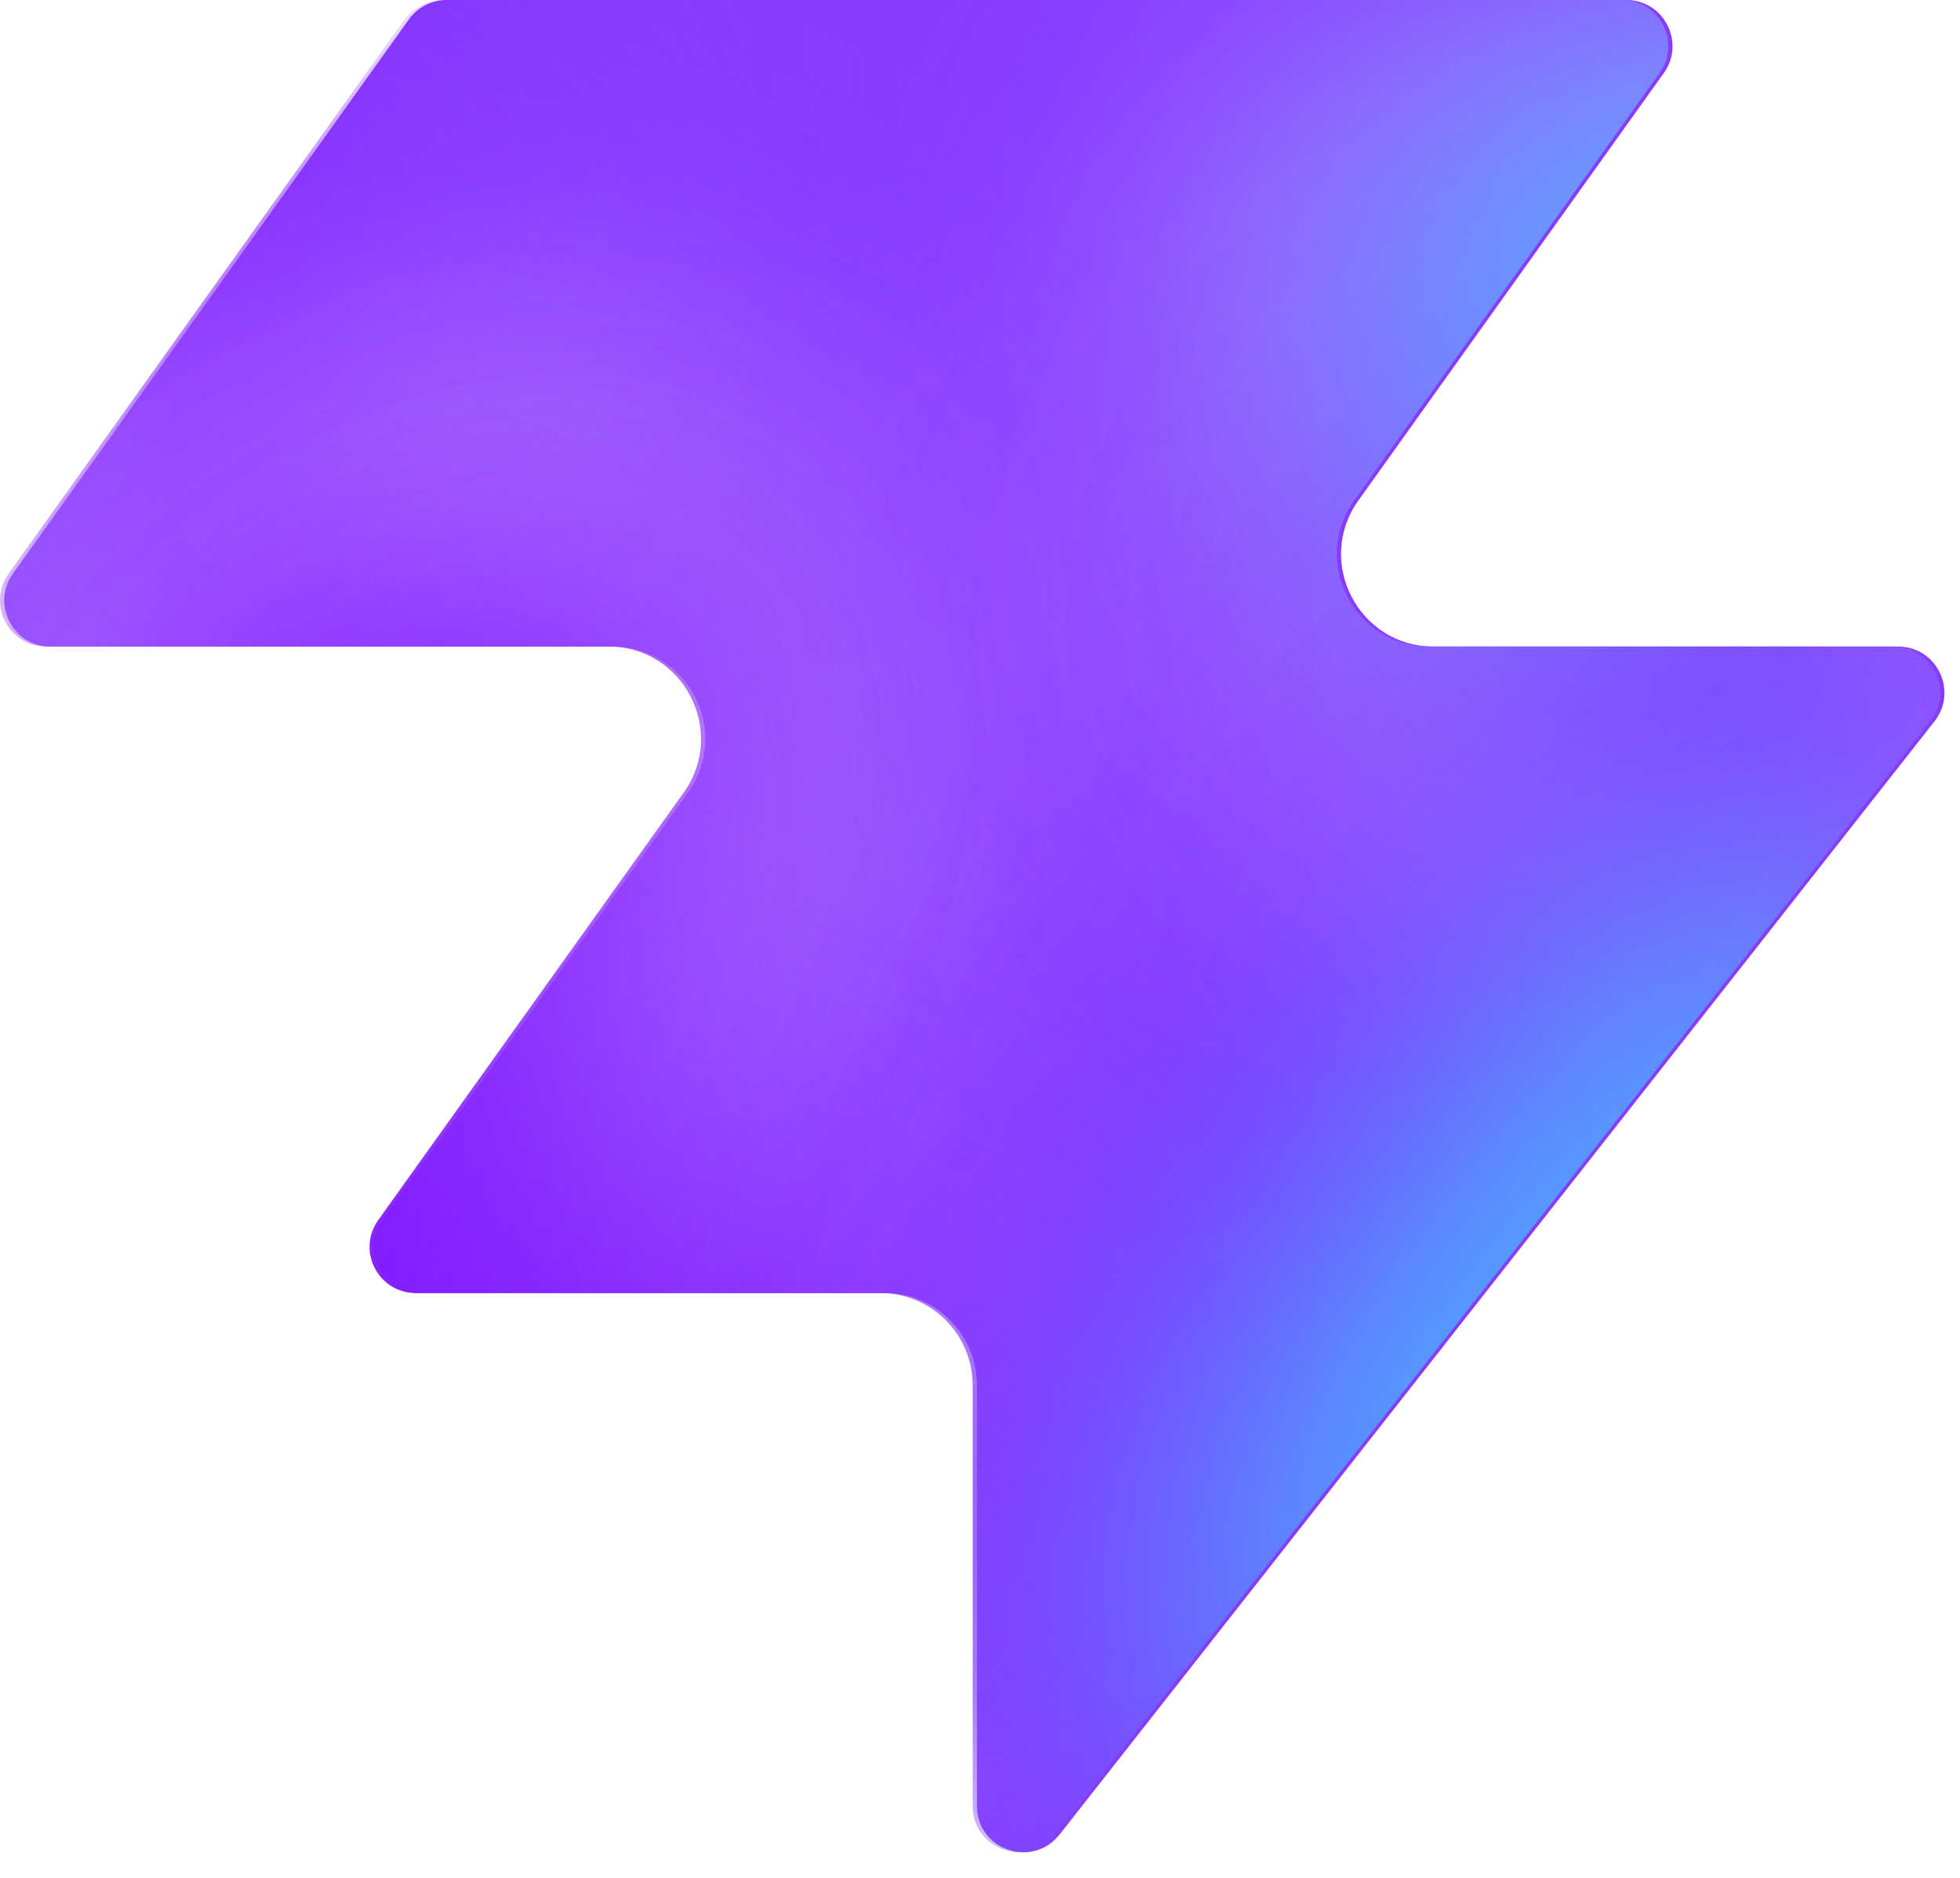
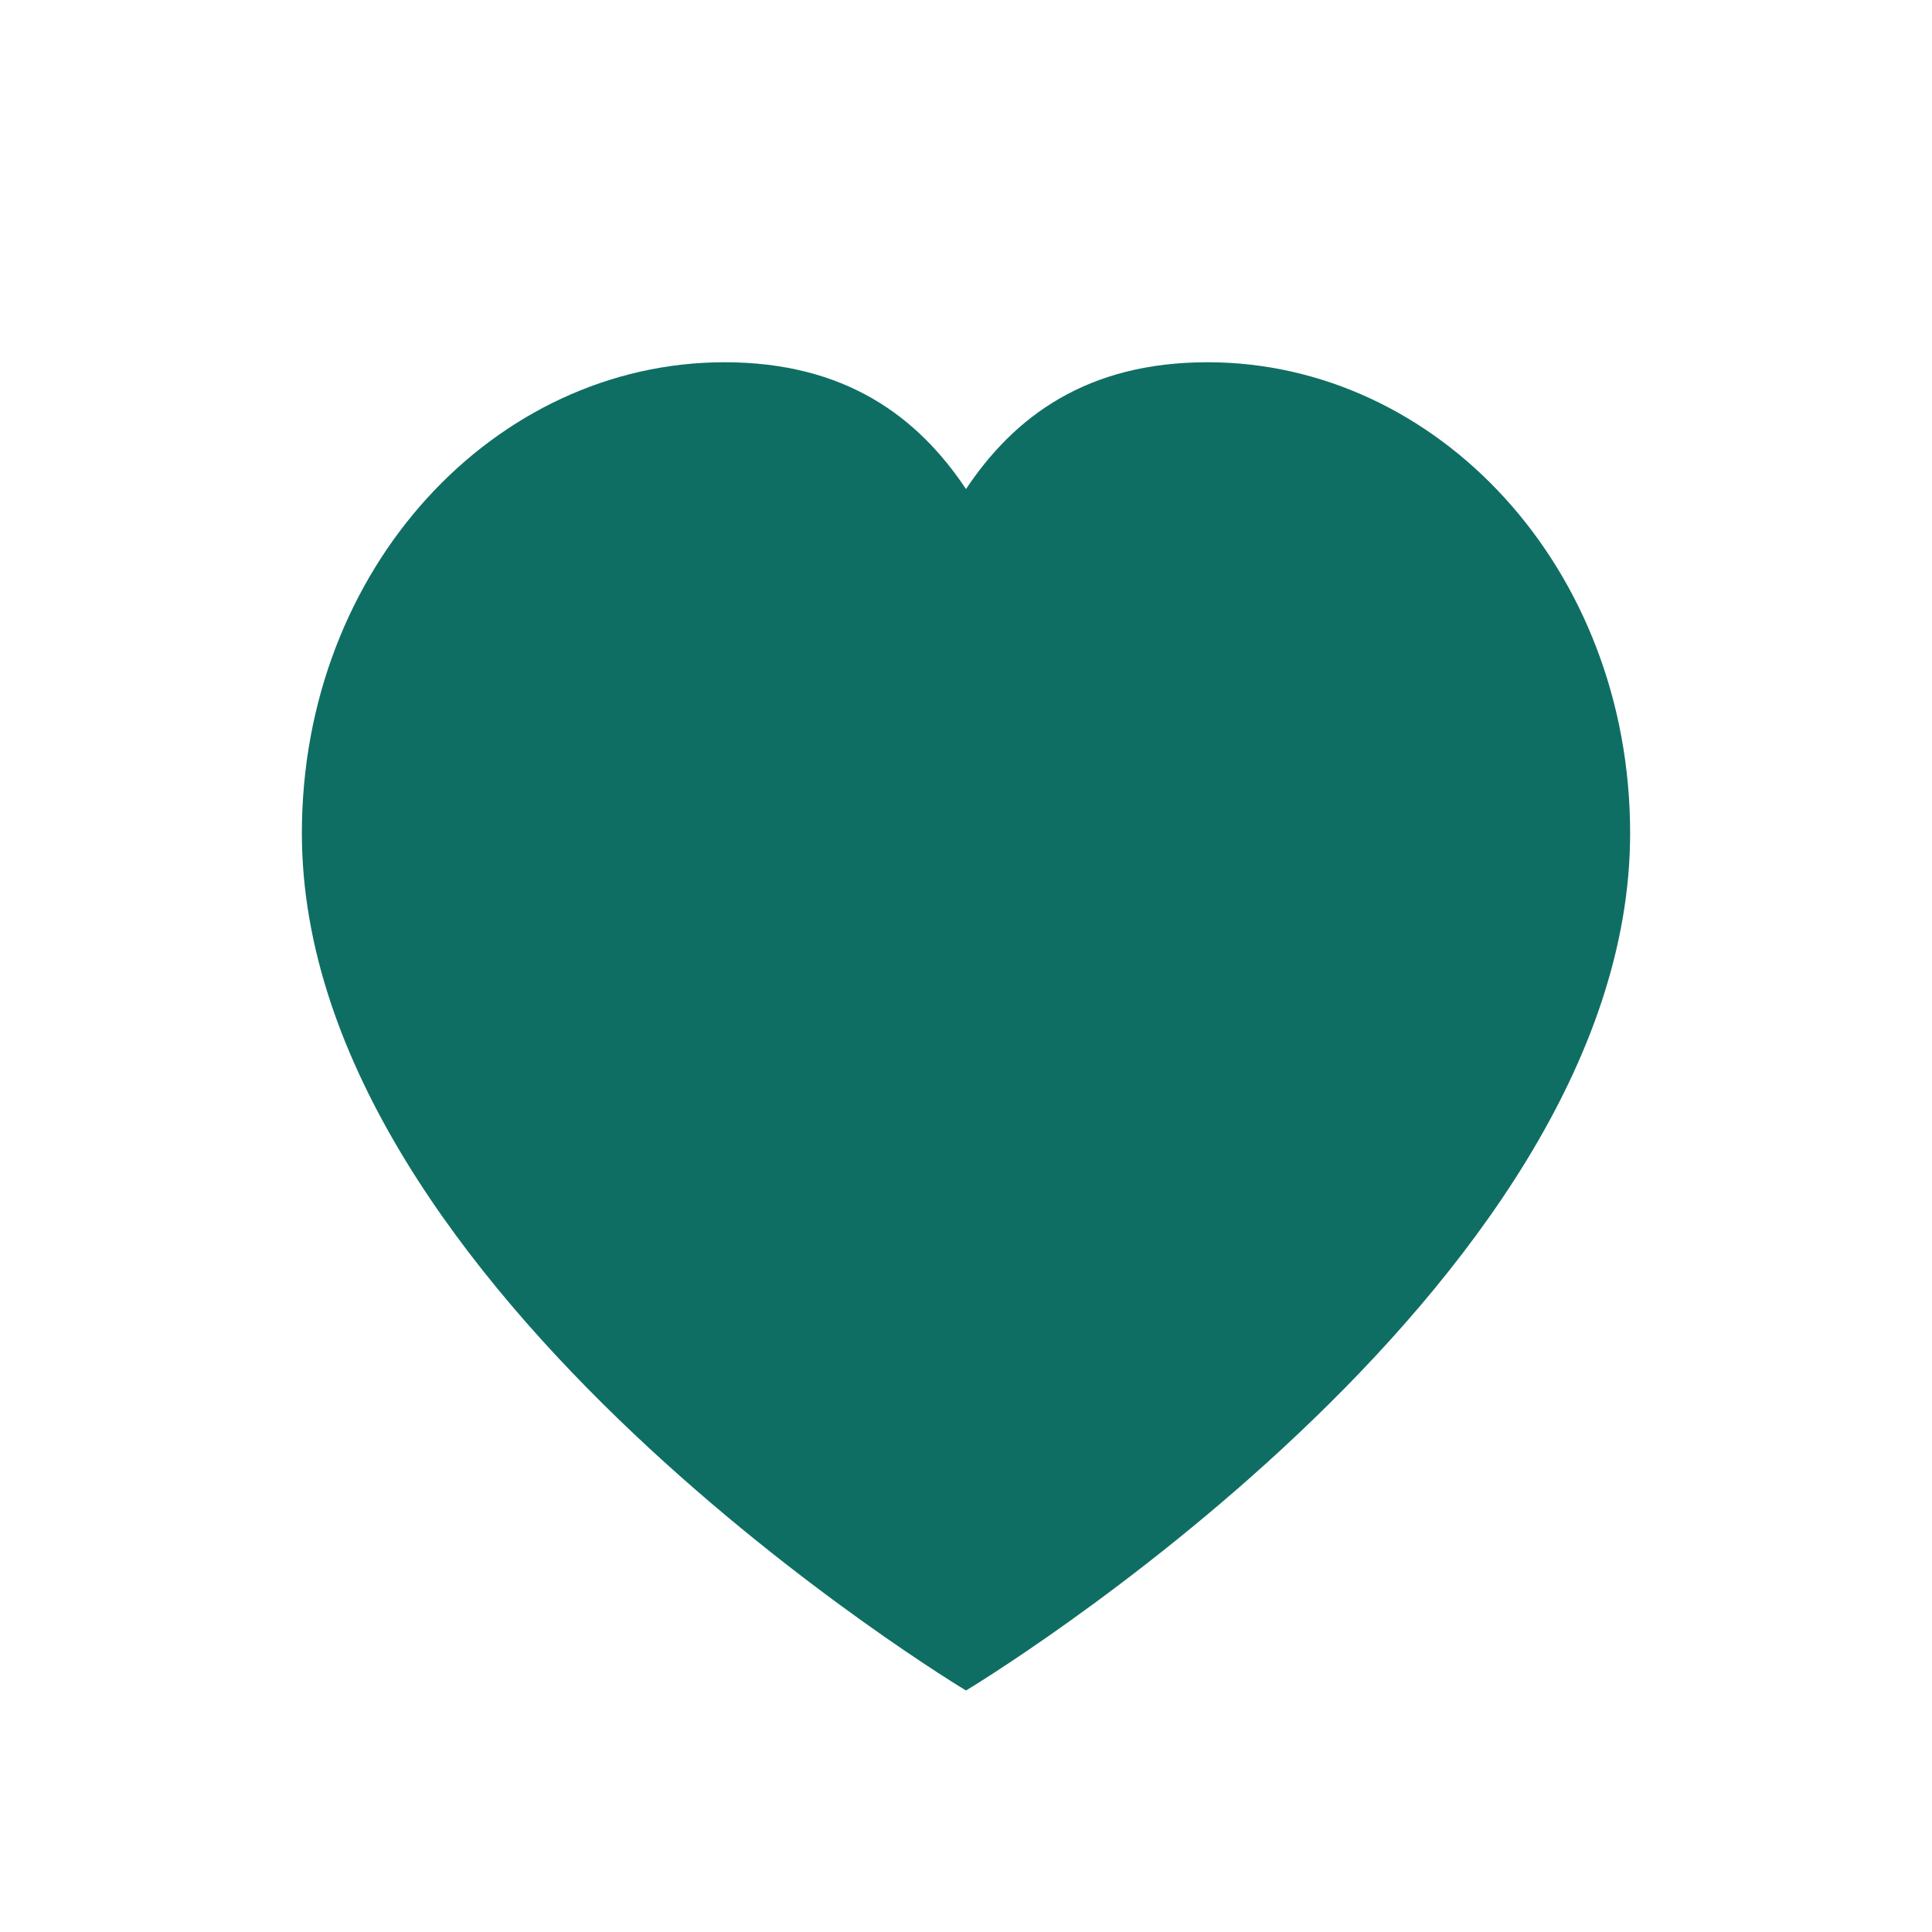
- <svg xmlns="http://www.w3.org/2000/svg" width="48" height="46" fill="none" viewBox="0 0 48 46">
-   <path fill="#863bff" d="M25.946 44.938c-.664.845-2.021.375-2.021-.698V33.937a2.26 2.26 0 0 0-2.262-2.262H10.287c-.92 0-1.456-1.04-.92-1.788l7.48-10.471c1.07-1.497 0-3.578-1.842-3.578H1.237c-.92 0-1.456-1.04-.92-1.788L10.013.474c.214-.297.556-.474.92-.474h28.894c.92 0 1.456 1.04.92 1.788l-7.48 10.471c-1.07 1.498 0 3.579 1.842 3.579h11.377c.943 0 1.473 1.088.89 1.83L25.947 44.94z" style="fill:#863bff;fill:color(display-p3 .525 .23 1);fill-opacity:1" />
-   <mask id="a" width="48" height="46" x="0" y="0" maskUnits="userSpaceOnUse" style="mask-type:alpha">
-     <path fill="#000" d="M25.842 44.938c-.664.844-2.021.375-2.021-.698V33.937a2.26 2.26 0 0 0-2.262-2.262H10.183c-.92 0-1.456-1.04-.92-1.788l7.48-10.471c1.07-1.498 0-3.579-1.842-3.579H1.133c-.92 0-1.456-1.04-.92-1.787L9.91.473c.214-.297.556-.474.92-.474h28.894c.92 0 1.456 1.04.92 1.788l-7.48 10.471c-1.07 1.498 0 3.578 1.842 3.578h11.377c.943 0 1.473 1.088.89 1.832L25.843 44.94z" style="fill:#000;fill-opacity:1" />
-   </mask>
-   <g mask="url(#a)">
-     <g filter="url(#b)">
-       <ellipse cx="5.508" cy="14.704" fill="#ede6ff" rx="5.508" ry="14.704" style="fill:#ede6ff;fill:color(display-p3 .927 .903 1);fill-opacity:1" transform="matrix(.00324 1 1 -.00324 -4.47 31.516)" />
-     </g>
-     <g filter="url(#c)">
-       <ellipse cx="10.399" cy="29.851" fill="#ede6ff" rx="10.399" ry="29.851" style="fill:#ede6ff;fill:color(display-p3 .927 .903 1);fill-opacity:1" transform="matrix(.00324 1 1 -.00324 -39.328 7.883)" />
-     </g>
-     <g filter="url(#d)">
-       <ellipse cx="5.508" cy="30.487" fill="#7e14ff" rx="5.508" ry="30.487" style="fill:#7e14ff;fill:color(display-p3 .492 .077 1);fill-opacity:1" transform="rotate(89.814 -25.913 -14.639)scale(1 -1)" />
-     </g>
-     <g filter="url(#e)">
-       <ellipse cx="5.508" cy="30.599" fill="#7e14ff" rx="5.508" ry="30.599" style="fill:#7e14ff;fill:color(display-p3 .492 .077 1);fill-opacity:1" transform="rotate(89.814 -32.644 -3.334)scale(1 -1)" />
-     </g>
-     <g filter="url(#f)">
-       <ellipse cx="5.508" cy="30.599" fill="#7e14ff" rx="5.508" ry="30.599" style="fill:#7e14ff;fill:color(display-p3 .492 .077 1);fill-opacity:1" transform="matrix(.00324 1 1 -.00324 -34.34 30.47)" />
-     </g>
-     <g filter="url(#g)">
-       <ellipse cx="14.072" cy="22.078" fill="#ede6ff" rx="14.072" ry="22.078" style="fill:#ede6ff;fill:color(display-p3 .927 .903 1);fill-opacity:1" transform="rotate(93.35 24.506 48.493)scale(-1 1)" />
-     </g>
-     <g filter="url(#h)">
-       <ellipse cx="3.47" cy="21.501" fill="#7e14ff" rx="3.47" ry="21.501" style="fill:#7e14ff;fill:color(display-p3 .492 .077 1);fill-opacity:1" transform="rotate(89.009 28.708 47.59)scale(-1 1)" />
-     </g>
-     <g filter="url(#i)">
-       <ellipse cx="3.47" cy="21.501" fill="#7e14ff" rx="3.47" ry="21.501" style="fill:#7e14ff;fill:color(display-p3 .492 .077 1);fill-opacity:1" transform="rotate(89.009 28.708 47.59)scale(-1 1)" />
-     </g>
-     <g filter="url(#j)">
-       <ellipse cx=".387" cy="8.972" fill="#7e14ff" rx="4.407" ry="29.108" style="fill:#7e14ff;fill:color(display-p3 .492 .077 1);fill-opacity:1" transform="rotate(39.51 .387 8.972)" />
-     </g>
-     <g filter="url(#k)">
-       <ellipse cx="47.523" cy="-6.092" fill="#7e14ff" rx="4.407" ry="29.108" style="fill:#7e14ff;fill:color(display-p3 .492 .077 1);fill-opacity:1" transform="rotate(37.892 47.523 -6.092)" />
-     </g>
-     <g filter="url(#l)">
-       <ellipse cx="41.412" cy="6.333" fill="#47bfff" rx="5.971" ry="9.665" style="fill:#47bfff;fill:color(display-p3 .28 .748 1);fill-opacity:1" transform="rotate(37.892 41.412 6.333)" />
-     </g>
-     <g filter="url(#m)">
-       <ellipse cx="-1.879" cy="38.332" fill="#7e14ff" rx="4.407" ry="29.108" style="fill:#7e14ff;fill:color(display-p3 .492 .077 1);fill-opacity:1" transform="rotate(37.892 -1.88 38.332)" />
-     </g>
-     <g filter="url(#n)">
-       <ellipse cx="-1.879" cy="38.332" fill="#7e14ff" rx="4.407" ry="29.108" style="fill:#7e14ff;fill:color(display-p3 .492 .077 1);fill-opacity:1" transform="rotate(37.892 -1.88 38.332)" />
-     </g>
-     <g filter="url(#o)">
-       <ellipse cx="35.651" cy="29.907" fill="#7e14ff" rx="4.407" ry="29.108" style="fill:#7e14ff;fill:color(display-p3 .492 .077 1);fill-opacity:1" transform="rotate(37.892 35.651 29.907)" />
-     </g>
-     <g filter="url(#p)">
-       <ellipse cx="38.418" cy="32.4" fill="#47bfff" rx="5.971" ry="15.297" style="fill:#47bfff;fill:color(display-p3 .28 .748 1);fill-opacity:1" transform="rotate(37.892 38.418 32.4)" />
-     </g>
-   </g>
-   <defs>
-     <filter id="b" width="60.045" height="41.654" x="-19.77" y="16.149" color-interpolation-filters="sRGB" filterUnits="userSpaceOnUse">
-       <feFlood flood-opacity="0" result="BackgroundImageFix" />
-       <feBlend in="SourceGraphic" in2="BackgroundImageFix" result="shape" />
-       <feGaussianBlur result="effect1_foregroundBlur_2002_17158" stdDeviation="7.659" />
-     </filter>
-     <filter id="c" width="90.34" height="51.437" x="-54.613" y="-7.533" color-interpolation-filters="sRGB" filterUnits="userSpaceOnUse">
-       <feFlood flood-opacity="0" result="BackgroundImageFix" />
-       <feBlend in="SourceGraphic" in2="BackgroundImageFix" result="shape" />
-       <feGaussianBlur result="effect1_foregroundBlur_2002_17158" stdDeviation="7.659" />
-     </filter>
-     <filter id="d" width="79.355" height="29.4" x="-49.64" y="2.03" color-interpolation-filters="sRGB" filterUnits="userSpaceOnUse">
-       <feFlood flood-opacity="0" result="BackgroundImageFix" />
-       <feBlend in="SourceGraphic" in2="BackgroundImageFix" result="shape" />
-       <feGaussianBlur result="effect1_foregroundBlur_2002_17158" stdDeviation="4.596" />
-     </filter>
-     <filter id="e" width="79.579" height="29.4" x="-45.045" y="20.029" color-interpolation-filters="sRGB" filterUnits="userSpaceOnUse">
-       <feFlood flood-opacity="0" result="BackgroundImageFix" />
-       <feBlend in="SourceGraphic" in2="BackgroundImageFix" result="shape" />
-       <feGaussianBlur result="effect1_foregroundBlur_2002_17158" stdDeviation="4.596" />
-     </filter>
-     <filter id="f" width="79.579" height="29.4" x="-43.513" y="21.178" color-interpolation-filters="sRGB" filterUnits="userSpaceOnUse">
-       <feFlood flood-opacity="0" result="BackgroundImageFix" />
-       <feBlend in="SourceGraphic" in2="BackgroundImageFix" result="shape" />
-       <feGaussianBlur result="effect1_foregroundBlur_2002_17158" stdDeviation="4.596" />
-     </filter>
-     <filter id="g" width="74.749" height="58.852" x="15.756" y="-17.901" color-interpolation-filters="sRGB" filterUnits="userSpaceOnUse">
-       <feFlood flood-opacity="0" result="BackgroundImageFix" />
-       <feBlend in="SourceGraphic" in2="BackgroundImageFix" result="shape" />
-       <feGaussianBlur result="effect1_foregroundBlur_2002_17158" stdDeviation="7.659" />
-     </filter>
-     <filter id="h" width="61.377" height="25.362" x="23.548" y="2.284" color-interpolation-filters="sRGB" filterUnits="userSpaceOnUse">
-       <feFlood flood-opacity="0" result="BackgroundImageFix" />
-       <feBlend in="SourceGraphic" in2="BackgroundImageFix" result="shape" />
-       <feGaussianBlur result="effect1_foregroundBlur_2002_17158" stdDeviation="4.596" />
-     </filter>
-     <filter id="i" width="61.377" height="25.362" x="23.548" y="2.284" color-interpolation-filters="sRGB" filterUnits="userSpaceOnUse">
-       <feFlood flood-opacity="0" result="BackgroundImageFix" />
-       <feBlend in="SourceGraphic" in2="BackgroundImageFix" result="shape" />
-       <feGaussianBlur result="effect1_foregroundBlur_2002_17158" stdDeviation="4.596" />
-     </filter>
-     <filter id="j" width="56.045" height="63.649" x="-27.636" y="-22.853" color-interpolation-filters="sRGB" filterUnits="userSpaceOnUse">
-       <feFlood flood-opacity="0" result="BackgroundImageFix" />
-       <feBlend in="SourceGraphic" in2="BackgroundImageFix" result="shape" />
-       <feGaussianBlur result="effect1_foregroundBlur_2002_17158" stdDeviation="4.596" />
-     </filter>
-     <filter id="k" width="54.814" height="64.646" x="20.116" y="-38.415" color-interpolation-filters="sRGB" filterUnits="userSpaceOnUse">
-       <feFlood flood-opacity="0" result="BackgroundImageFix" />
-       <feBlend in="SourceGraphic" in2="BackgroundImageFix" result="shape" />
-       <feGaussianBlur result="effect1_foregroundBlur_2002_17158" stdDeviation="4.596" />
-     </filter>
-     <filter id="l" width="33.541" height="35.313" x="24.641" y="-11.323" color-interpolation-filters="sRGB" filterUnits="userSpaceOnUse">
-       <feFlood flood-opacity="0" result="BackgroundImageFix" />
-       <feBlend in="SourceGraphic" in2="BackgroundImageFix" result="shape" />
-       <feGaussianBlur result="effect1_foregroundBlur_2002_17158" stdDeviation="4.596" />
-     </filter>
-     <filter id="m" width="54.814" height="64.646" x="-29.286" y="6.009" color-interpolation-filters="sRGB" filterUnits="userSpaceOnUse">
-       <feFlood flood-opacity="0" result="BackgroundImageFix" />
-       <feBlend in="SourceGraphic" in2="BackgroundImageFix" result="shape" />
-       <feGaussianBlur result="effect1_foregroundBlur_2002_17158" stdDeviation="4.596" />
-     </filter>
-     <filter id="n" width="54.814" height="64.646" x="-29.286" y="6.009" color-interpolation-filters="sRGB" filterUnits="userSpaceOnUse">
-       <feFlood flood-opacity="0" result="BackgroundImageFix" />
-       <feBlend in="SourceGraphic" in2="BackgroundImageFix" result="shape" />
-       <feGaussianBlur result="effect1_foregroundBlur_2002_17158" stdDeviation="4.596" />
-     </filter>
-     <filter id="o" width="54.814" height="64.646" x="8.244" y="-2.416" color-interpolation-filters="sRGB" filterUnits="userSpaceOnUse">
-       <feFlood flood-opacity="0" result="BackgroundImageFix" />
-       <feBlend in="SourceGraphic" in2="BackgroundImageFix" result="shape" />
-       <feGaussianBlur result="effect1_foregroundBlur_2002_17158" stdDeviation="4.596" />
-     </filter>
-     <filter id="p" width="39.409" height="43.623" x="18.713" y="10.588" color-interpolation-filters="sRGB" filterUnits="userSpaceOnUse">
-       <feFlood flood-opacity="0" result="BackgroundImageFix" />
-       <feBlend in="SourceGraphic" in2="BackgroundImageFix" result="shape" />
-       <feGaussianBlur result="effect1_foregroundBlur_2002_17158" stdDeviation="4.596" />
-     </filter>
-   </defs>
+ <svg xmlns="http://www.w3.org/2000/svg" viewBox="0 0 32 32">
+   <path fill="#0f6e63" d="M16 28s-11-6.6-11-14.2C5 9.4 8.2 6 12 6c2 0 3.2.9 4 2.1C16.8 6.9 18 6 20 6c3.8 0 7 3.4 7 7.8C27 21.4 16 28 16 28z" />
</svg>
